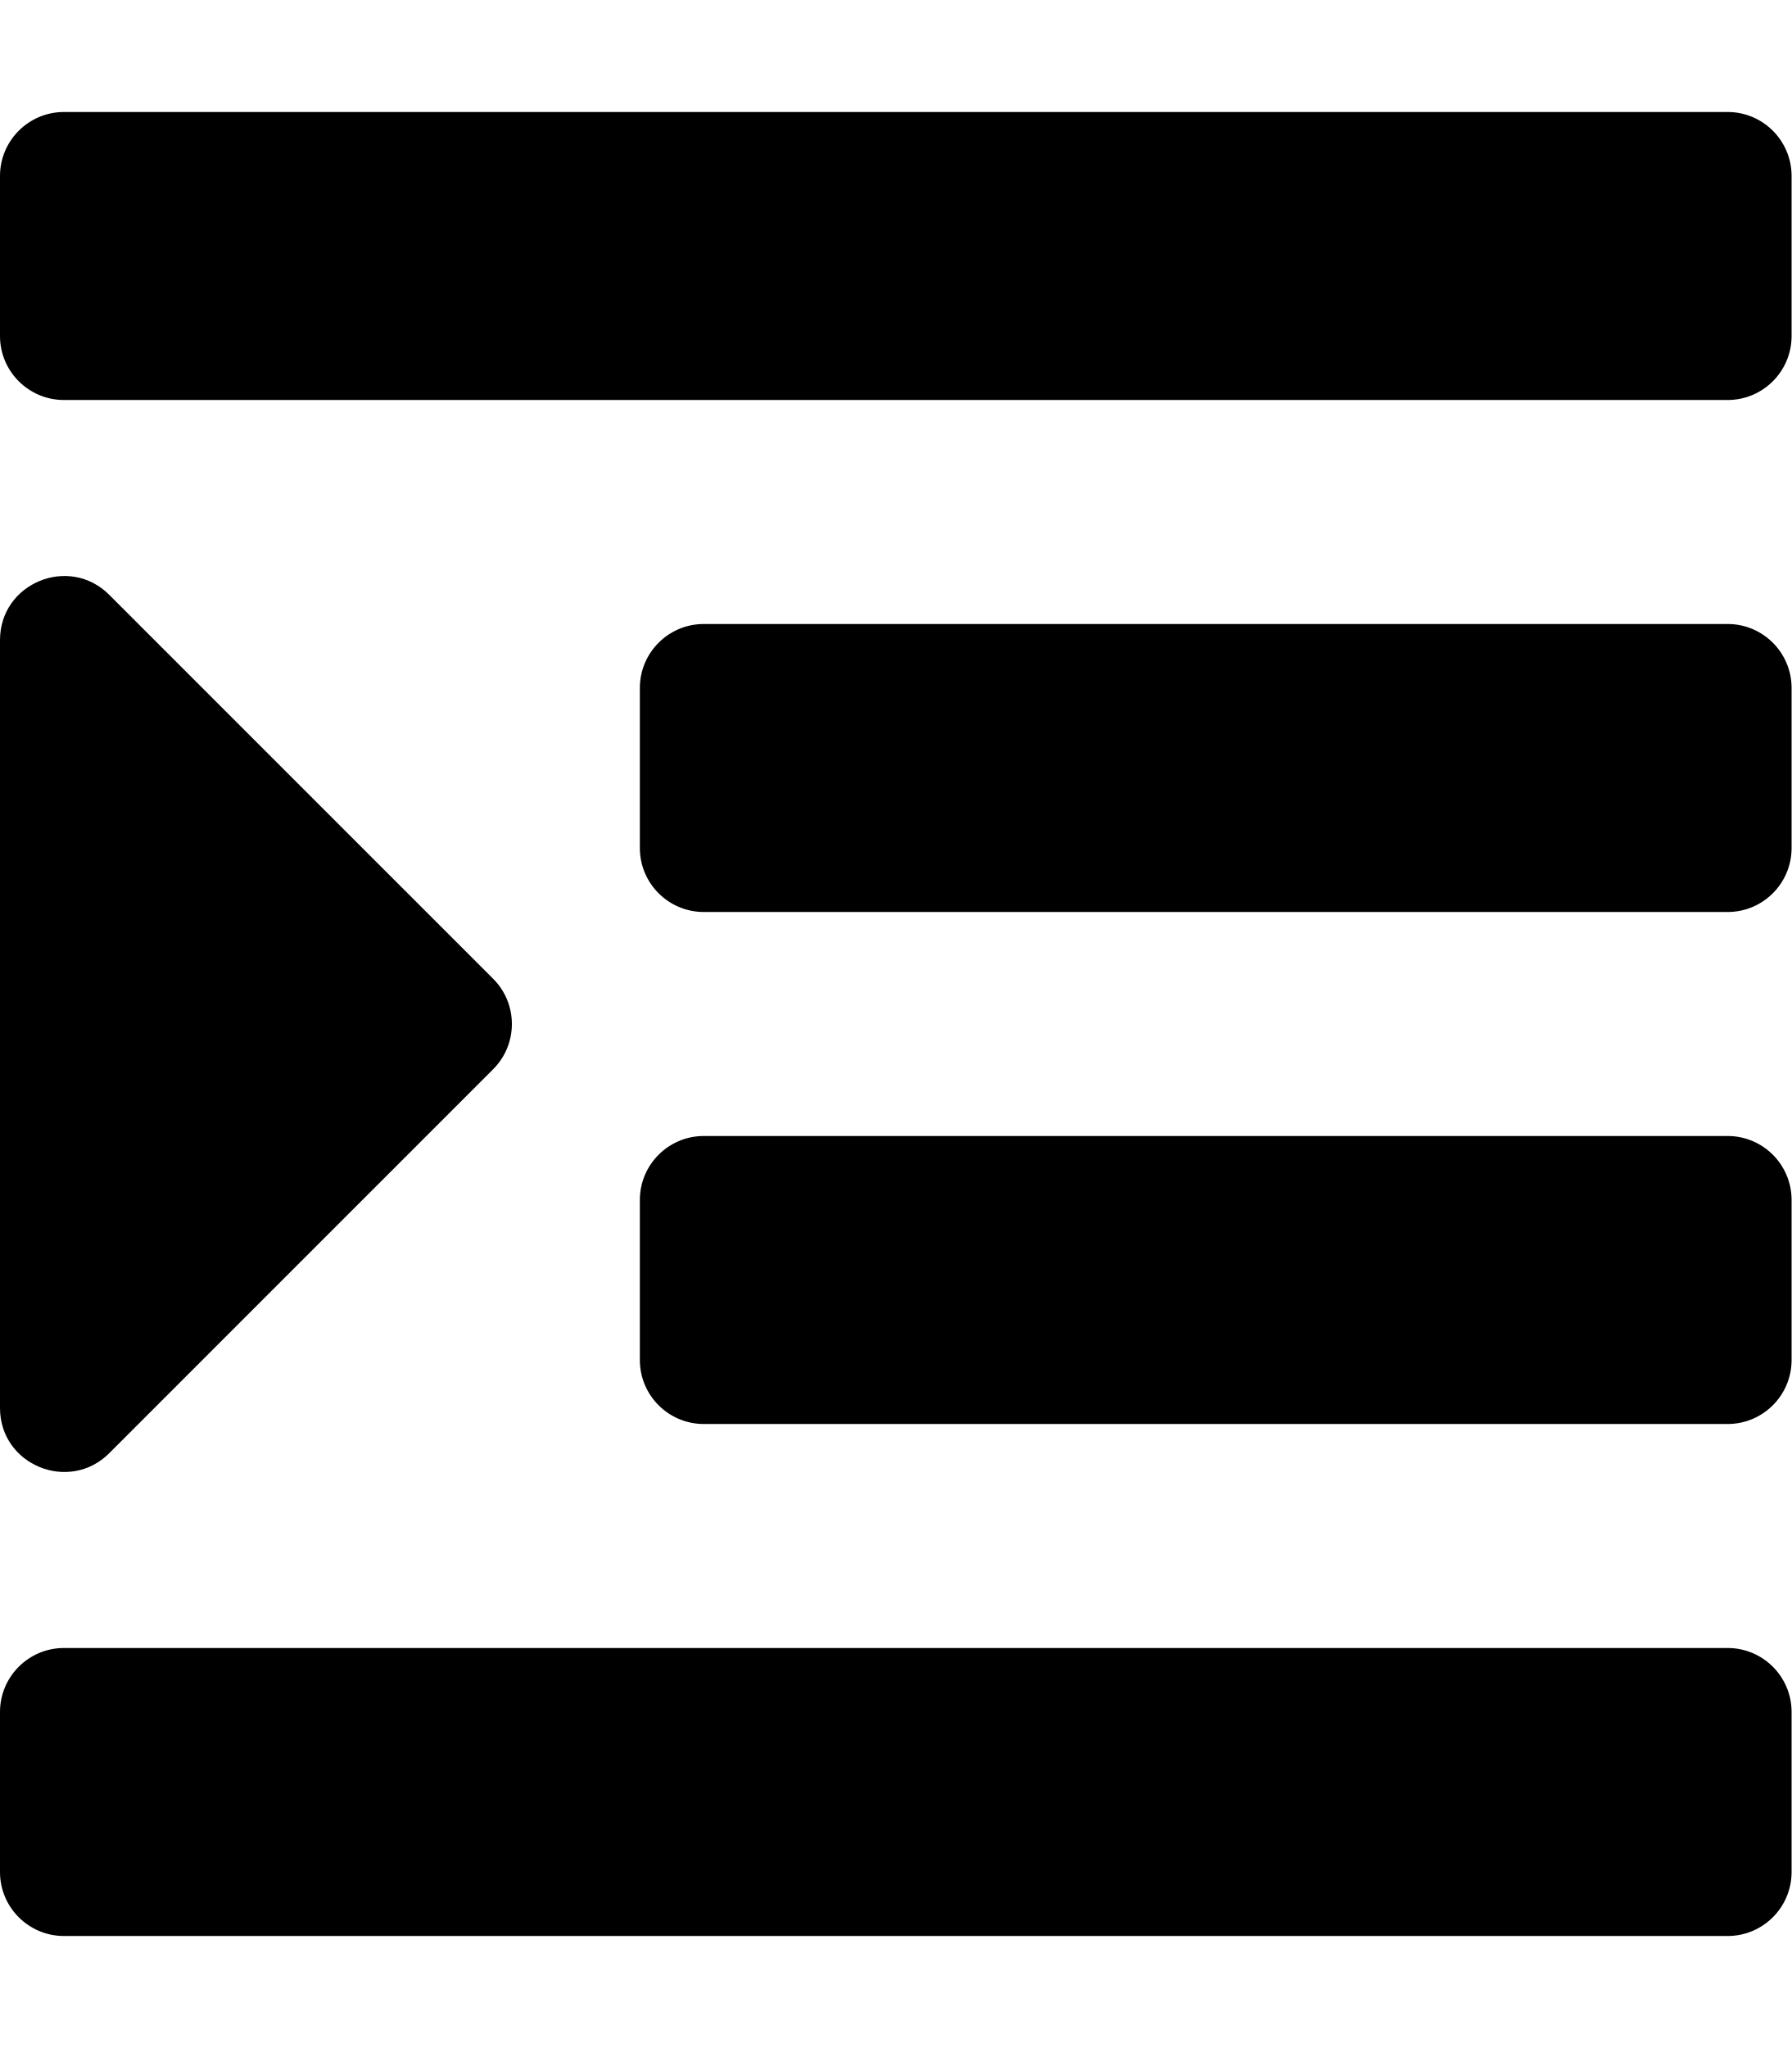
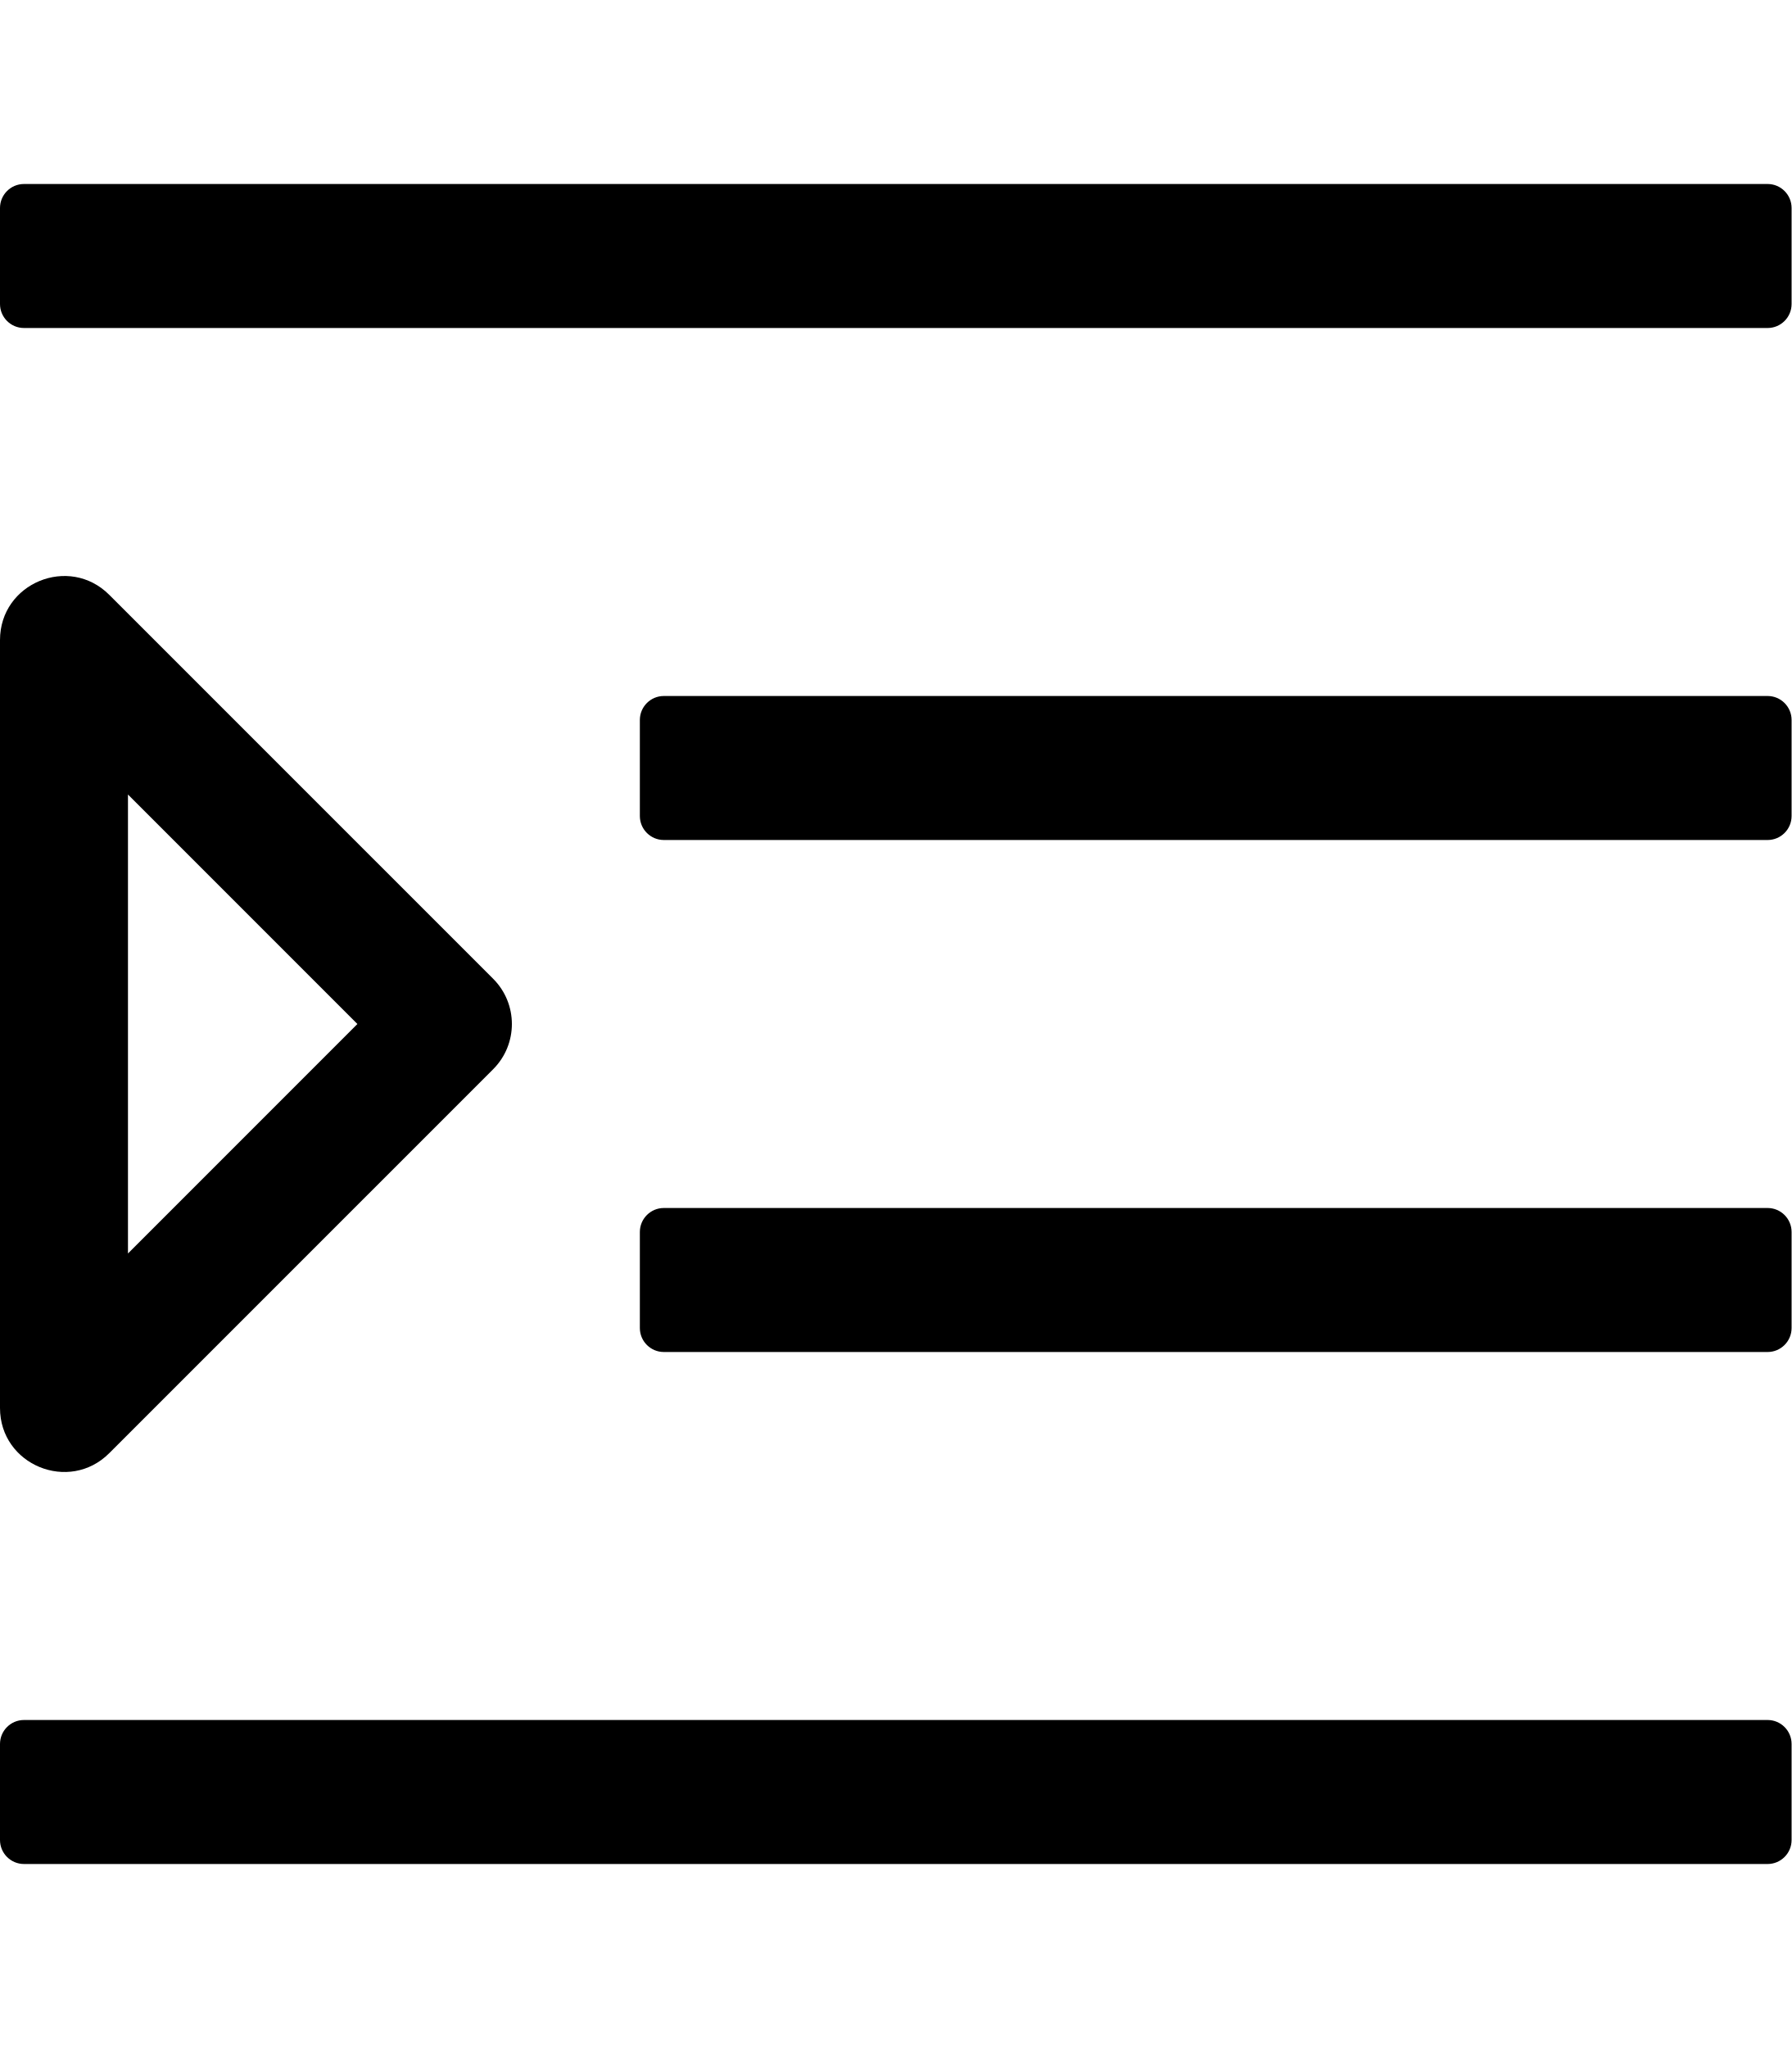
- <svg xmlns="http://www.w3.org/2000/svg" aria-hidden="true" data-prefix="fas" data-icon="indent" role="img" viewBox="0 0 448 512" class="svg-inline--fa fa-indent fa-w-14 fa-9x">
-   <path fill="currentColor" d="M0 84V44c0-8.837 7.163-16 16-16h416c8.837 0 16 7.163 16 16v40c0 8.837-7.163 16-16 16H16c-8.837 0-16-7.163-16-16zm176 144h256c8.837 0 16-7.163 16-16v-40c0-8.837-7.163-16-16-16H176c-8.837 0-16 7.163-16 16v40c0 8.837 7.163 16 16 16zM16 484h416c8.837 0 16-7.163 16-16v-40c0-8.837-7.163-16-16-16H16c-8.837 0-16 7.163-16 16v40c0 8.837 7.163 16 16 16zm160-128h256c8.837 0 16-7.163 16-16v-40c0-8.837-7.163-16-16-16H176c-8.837 0-16 7.163-16 16v40c0 8.837 7.163 16 16 16zm-52.687-111.313l-96-95.984C17.266 138.652 0 145.776 0 160.016v191.975c0 14.329 17.325 21.304 27.313 11.313l96-95.992c6.249-6.247 6.249-16.377 0-22.625z" class="" />
+ <svg xmlns="http://www.w3.org/2000/svg" aria-hidden="true" data-prefix="fal" data-icon="indent" role="img" viewBox="0 0 448 512" class="svg-inline--fa fa-indent fa-w-14 fa-7x">
+   <path fill="currentColor" d="M0 76V52a6 6 0 0 1 6-6h436a6 6 0 0 1 6 6v24a6 6 0 0 1-6 6H6a6 6 0 0 1-6-6zm166 134h276a6 6 0 0 0 6-6v-24a6 6 0 0 0-6-6H166a6 6 0 0 0-6 6v24a6 6 0 0 0 6 6zM6 466h436a6 6 0 0 0 6-6v-24a6 6 0 0 0-6-6H6a6 6 0 0 0-6 6v24a6 6 0 0 0 6 6zm160-128h276a6 6 0 0 0 6-6v-24a6 6 0 0 0-6-6H166a6 6 0 0 0-6 6v24a6 6 0 0 0 6 6zM0 351.987V160.014c0-14.27 17.283-21.346 27.313-11.313l96 95.986c6.249 6.248 6.249 16.379 0 22.627l-96 95.987C17.296 373.318 0 366.281 0 351.987zm32-153.36v114.746L89.373 256 32 198.627z" class="" />
</svg>
